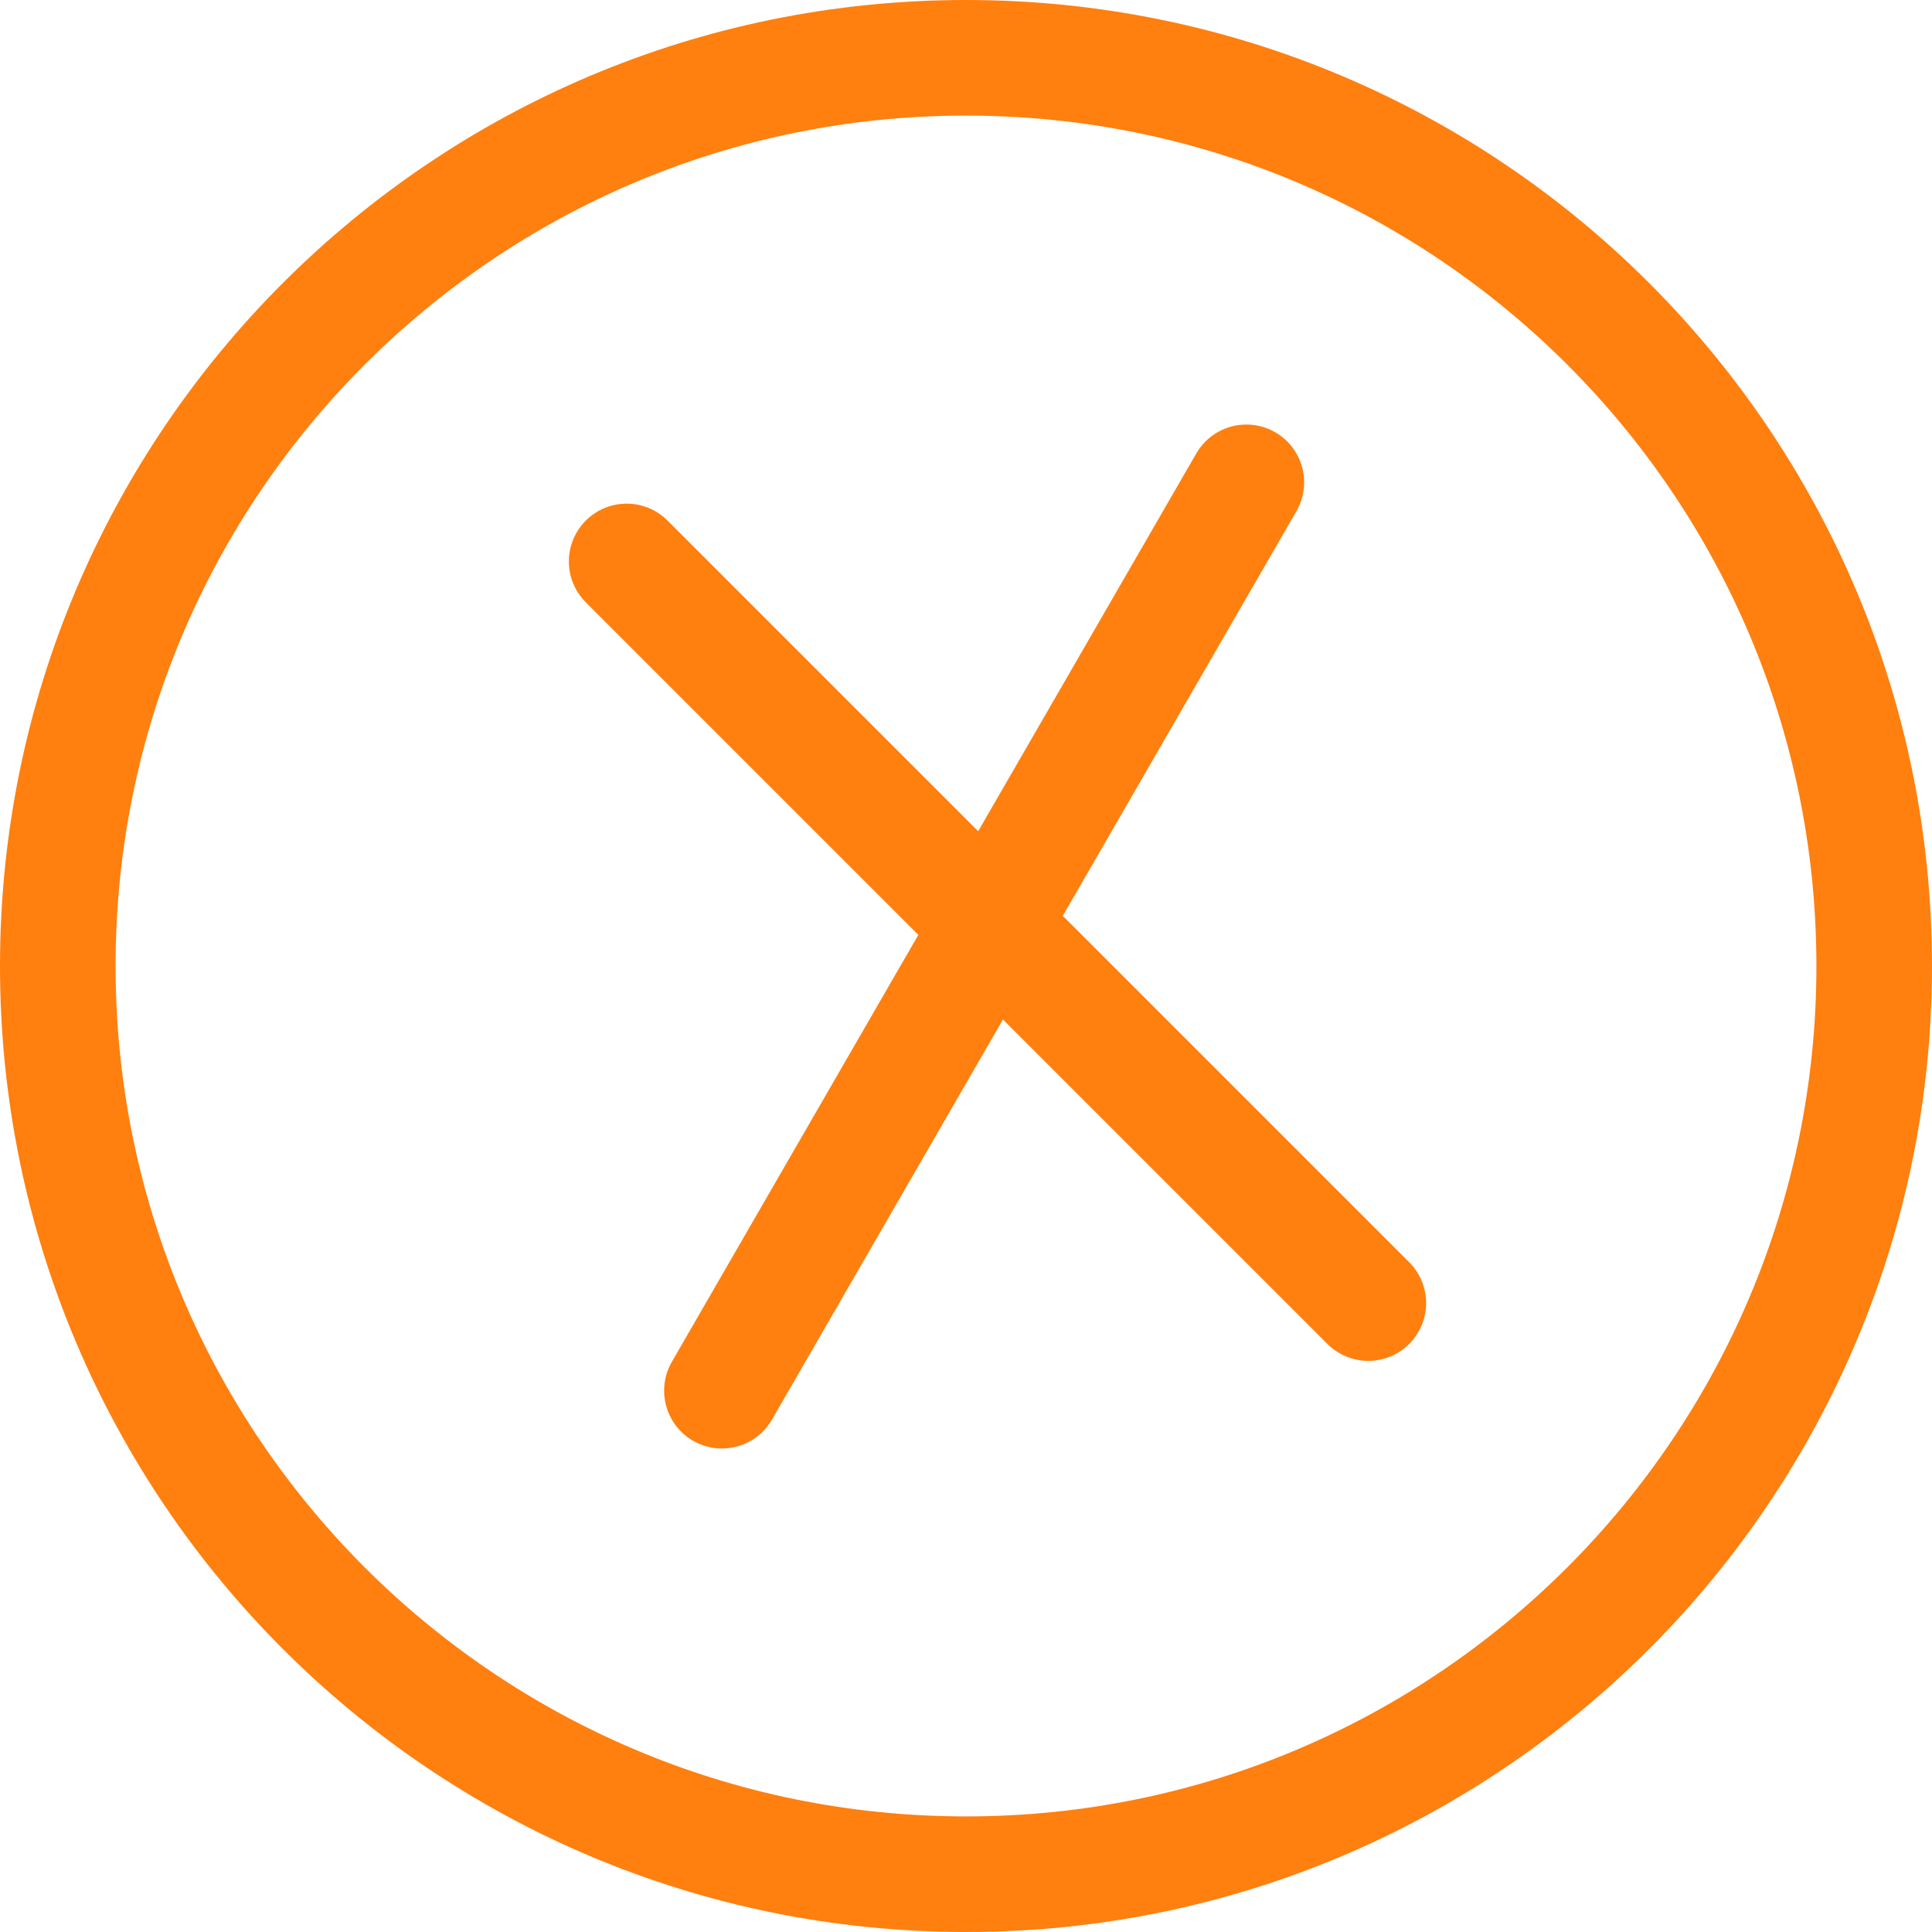
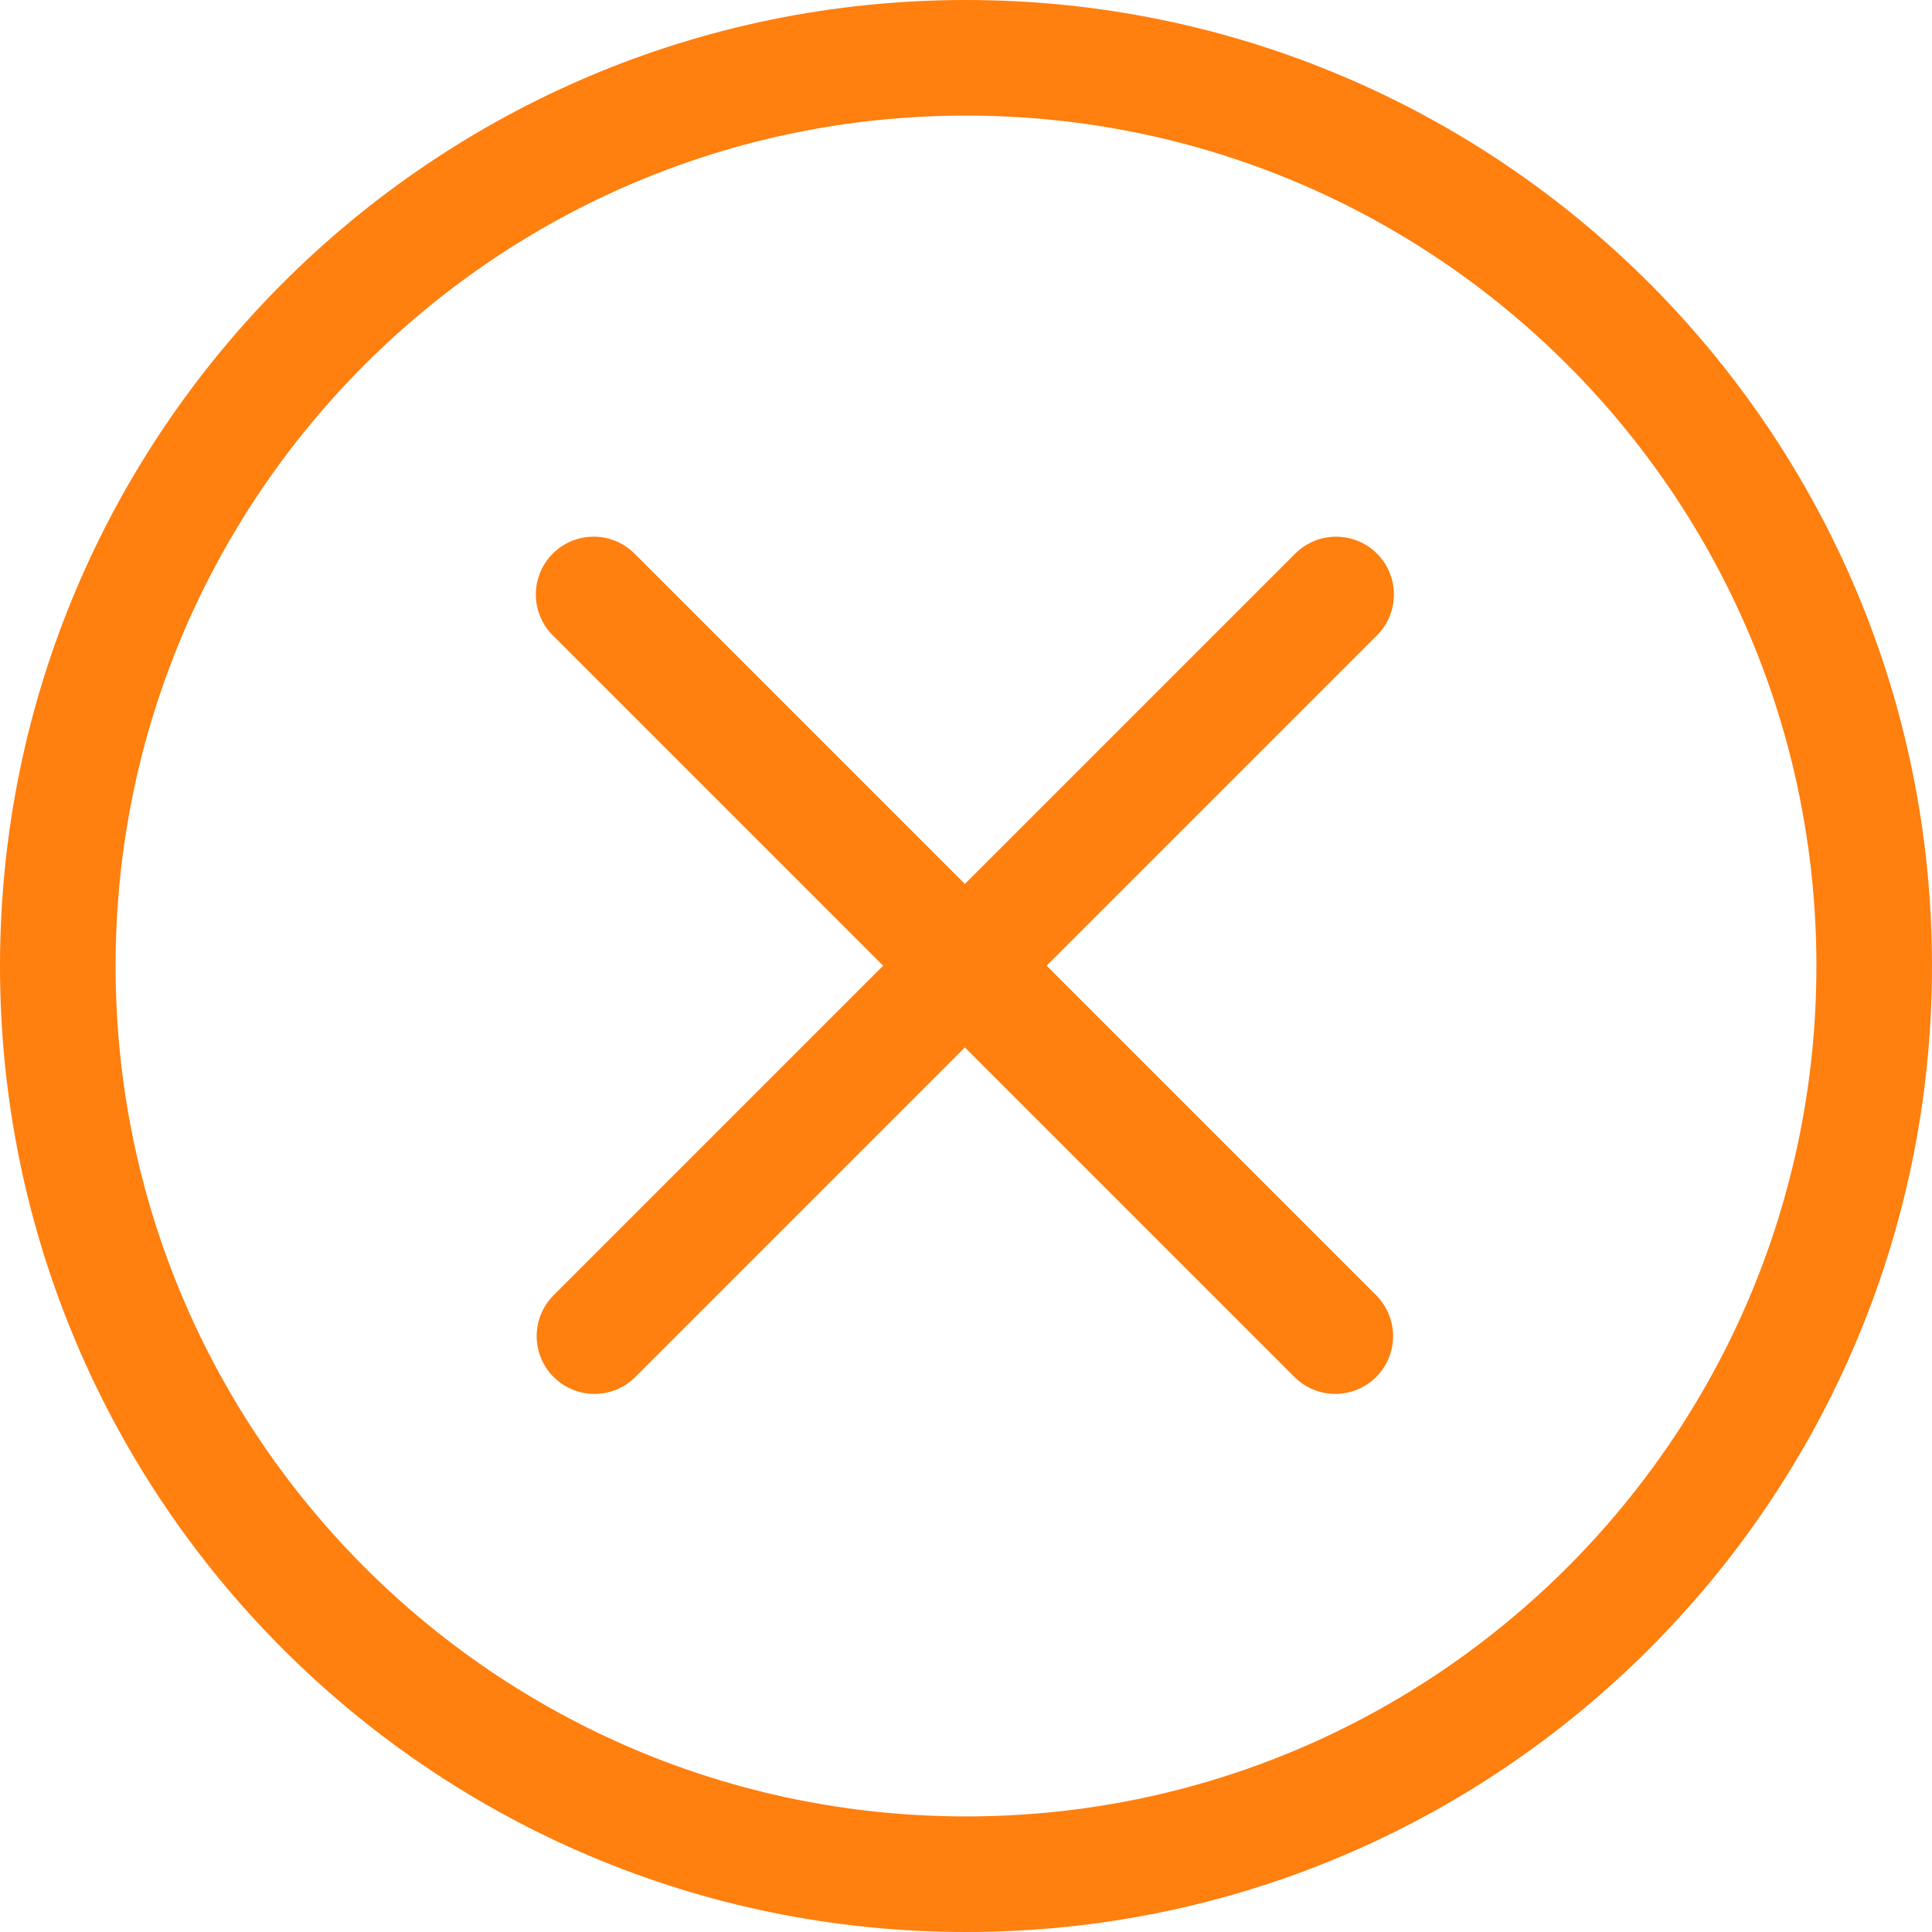
<svg xmlns="http://www.w3.org/2000/svg" preserveAspectRatio="xMidYMid meet" overflow="visible" style="display: block;" width="117" height="117" viewBox="0 0 117 117" fill="none">
  <g id="Frame 2085667131">
    <circle id="Ellipse 51" cx="58.5" cy="58.5" r="55" stroke="#FF7F0F" stroke-width="7" />
-     <line id="Line 27" x1="37.95" y1="34" x2="82.864" y2="78.914" stroke="#FF7F0F" stroke-width="7" stroke-linecap="round" />
-     <line id="Line 28" x1="43.719" y1="84.219" x2="75.478" y2="29.21" stroke="#FF7F0F" stroke-width="7" stroke-linecap="round" />
+     <line id="Line 27" x1="35.95" y1="36" x2="80.864" y2="80.914" stroke="#FF7F0F" stroke-width="7" stroke-linecap="round" />
+     <line id="Line 28" x1="36" y1="80.914" x2="80.914" y2="36" stroke="#FF7F0F" stroke-width="7" stroke-linecap="round" />
  </g>
</svg>
